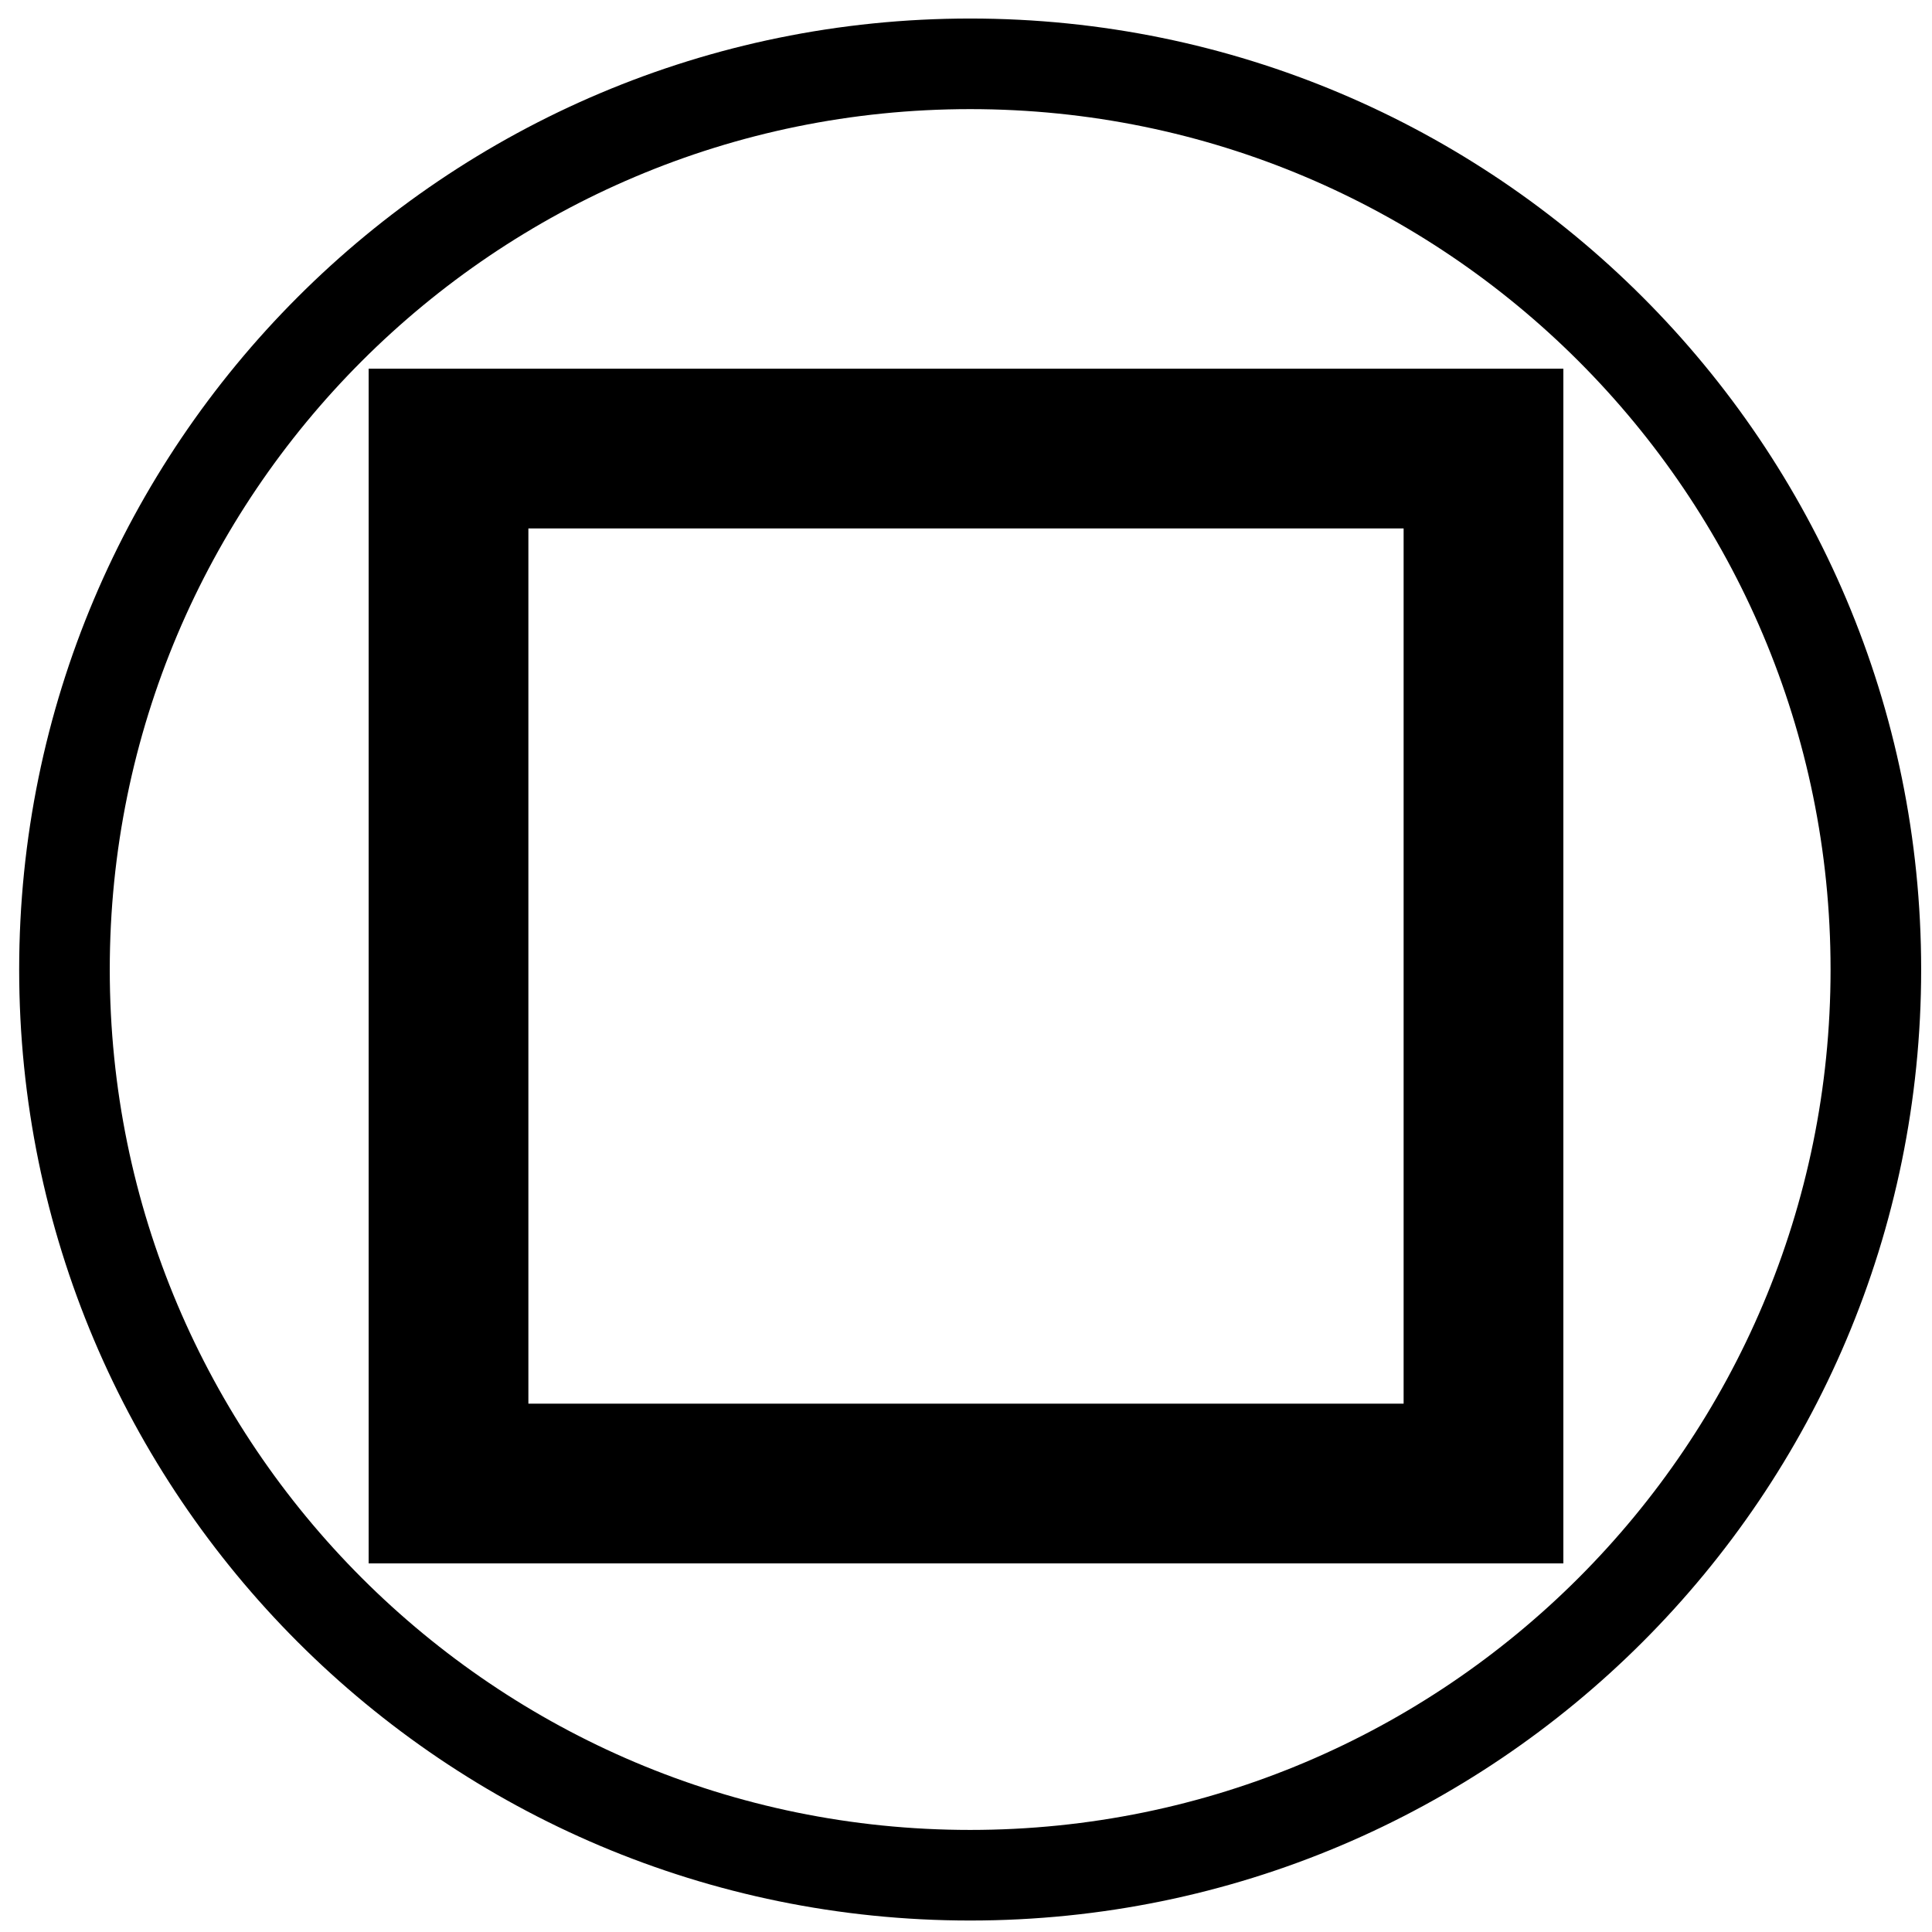
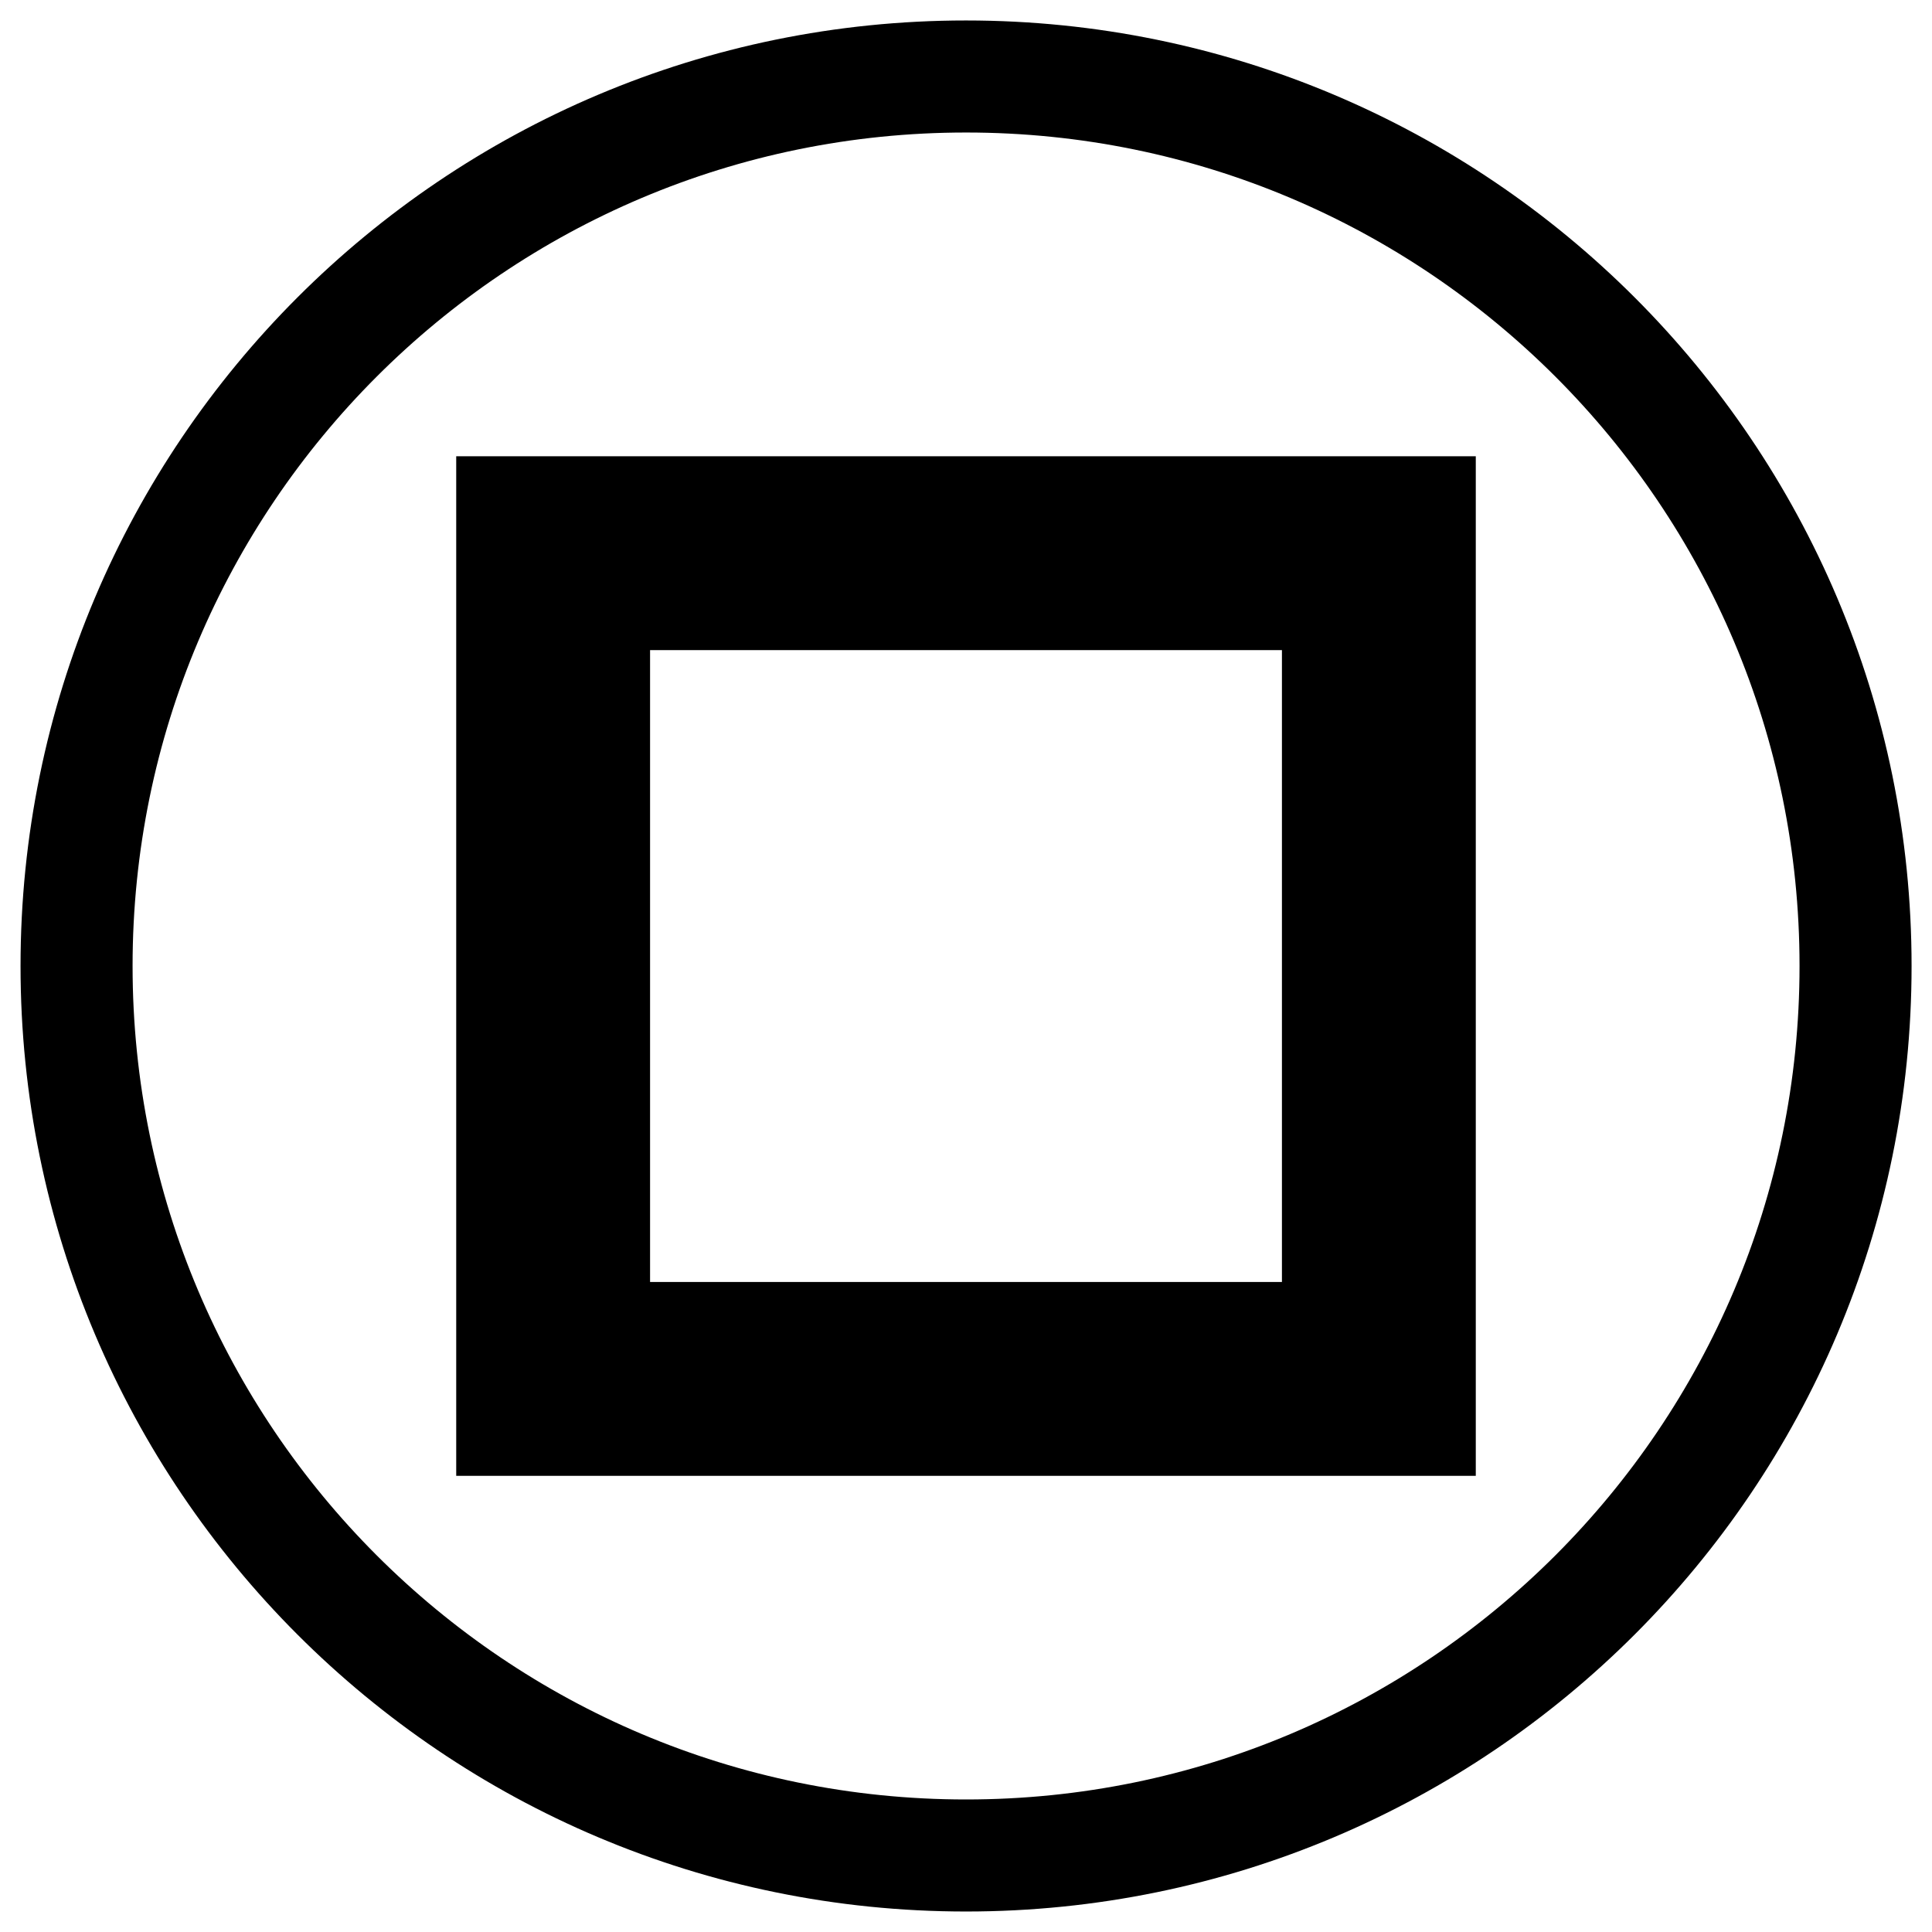
<svg xmlns="http://www.w3.org/2000/svg" xmlns:ns1="http://www.openswatchbook.org/uri/2009/osb" width="64" height="64" viewBox="0 0 16.933 16.933" version="1.1" id="svg8">
  <defs id="defs2">
    <linearGradient id="linearGradient4534" ns1:paint="solid">
      <stop style="stop-color:#000000;stop-opacity:1;" offset="0" id="stop4532" />
    </linearGradient>
  </defs>
  <g id="layer1" transform="translate(0,-280.0666)">
-     <circle id="path3723" cx="8.503" cy="288.564" style="fill:none;fill-opacity:1;stroke:#000000;stroke-width:0.794;stroke-miterlimit:4;stroke-dasharray:none;stroke-opacity:1" r="7.938" />
-     <rect style="fill:none;fill-opacity:1;stroke:#000000;stroke-width:1.4;stroke-miterlimit:4;stroke-dasharray:none;stroke-opacity:1" id="rect6086" width="9.071" height="9.071" x="3.931" y="283.998" />
+     <rect style="fill:none;fill-opacity:1;stroke:#000000;stroke-width:1.699;stroke-miterlimit:4;stroke-dasharray:none;stroke-opacity:1" id="rect6086" width="7.237" height="7.237" x="4.848" y="284.915" />
+     <circle id="path3723" cx="8.467" cy="288.533" style="fill:none;fill-opacity:1;stroke:#000000;stroke-width:0.982;stroke-miterlimit:4;stroke-dasharray:none;stroke-opacity:1" r="7.796" />
  </g>
</svg>
